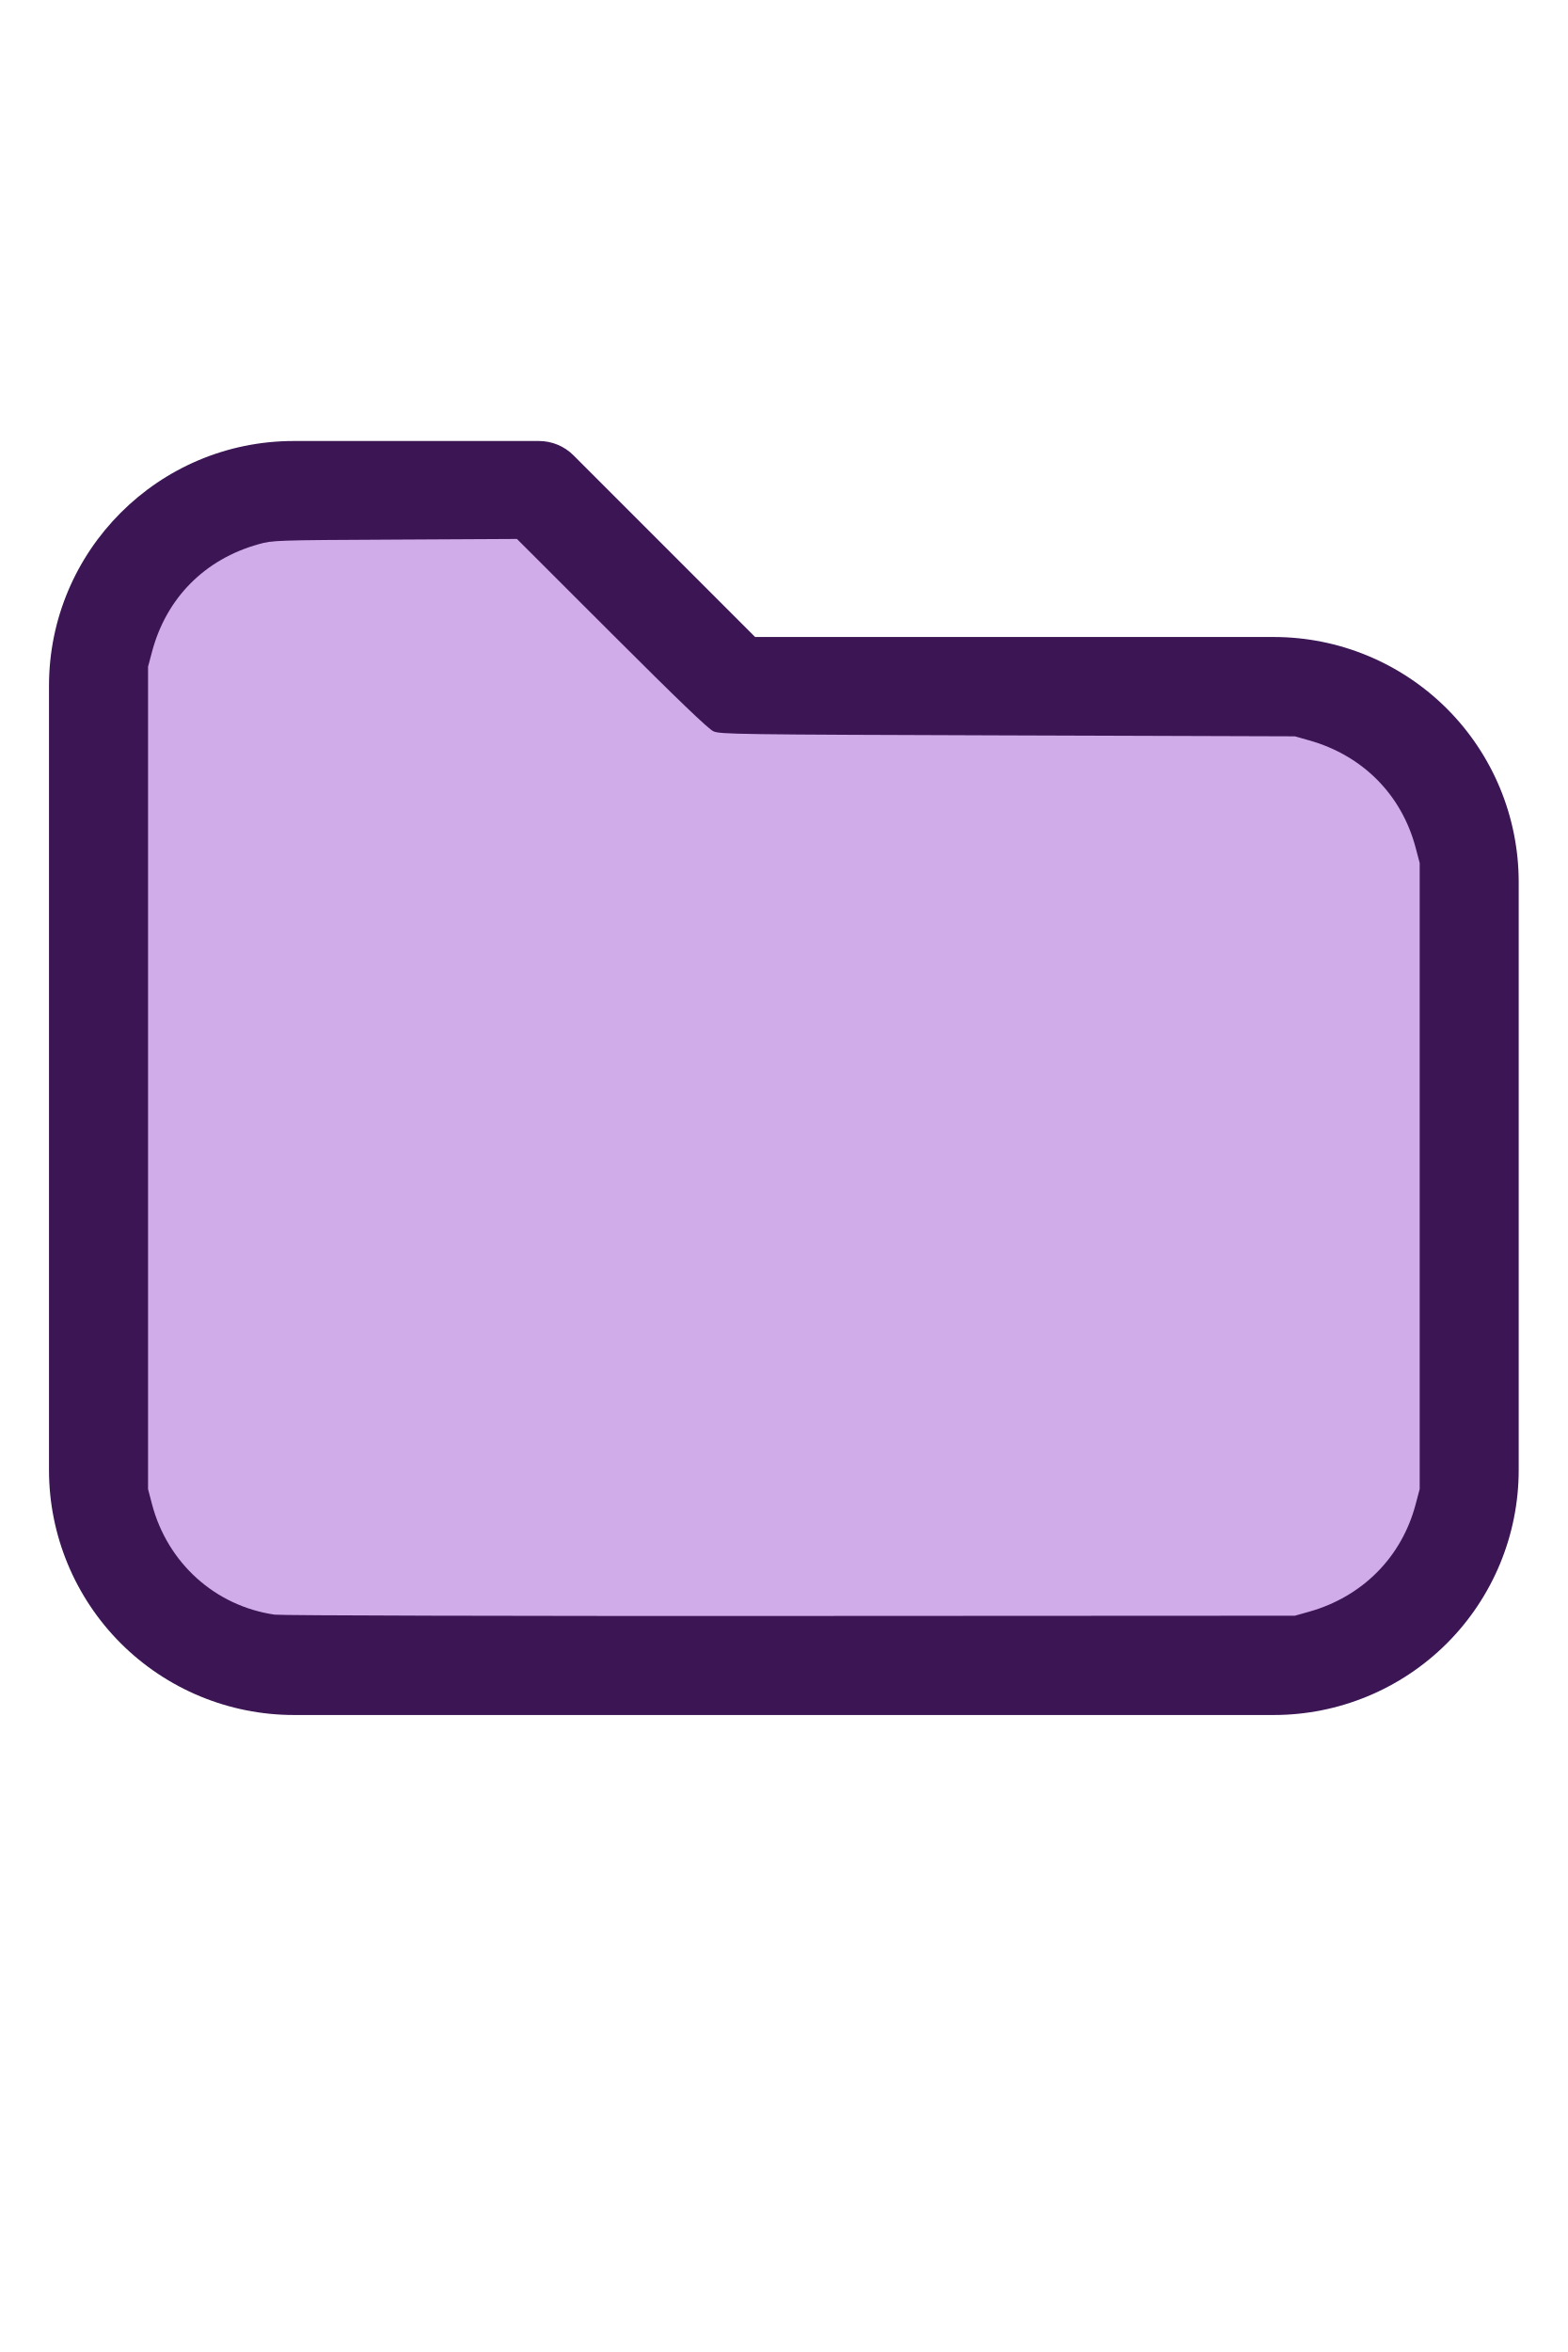
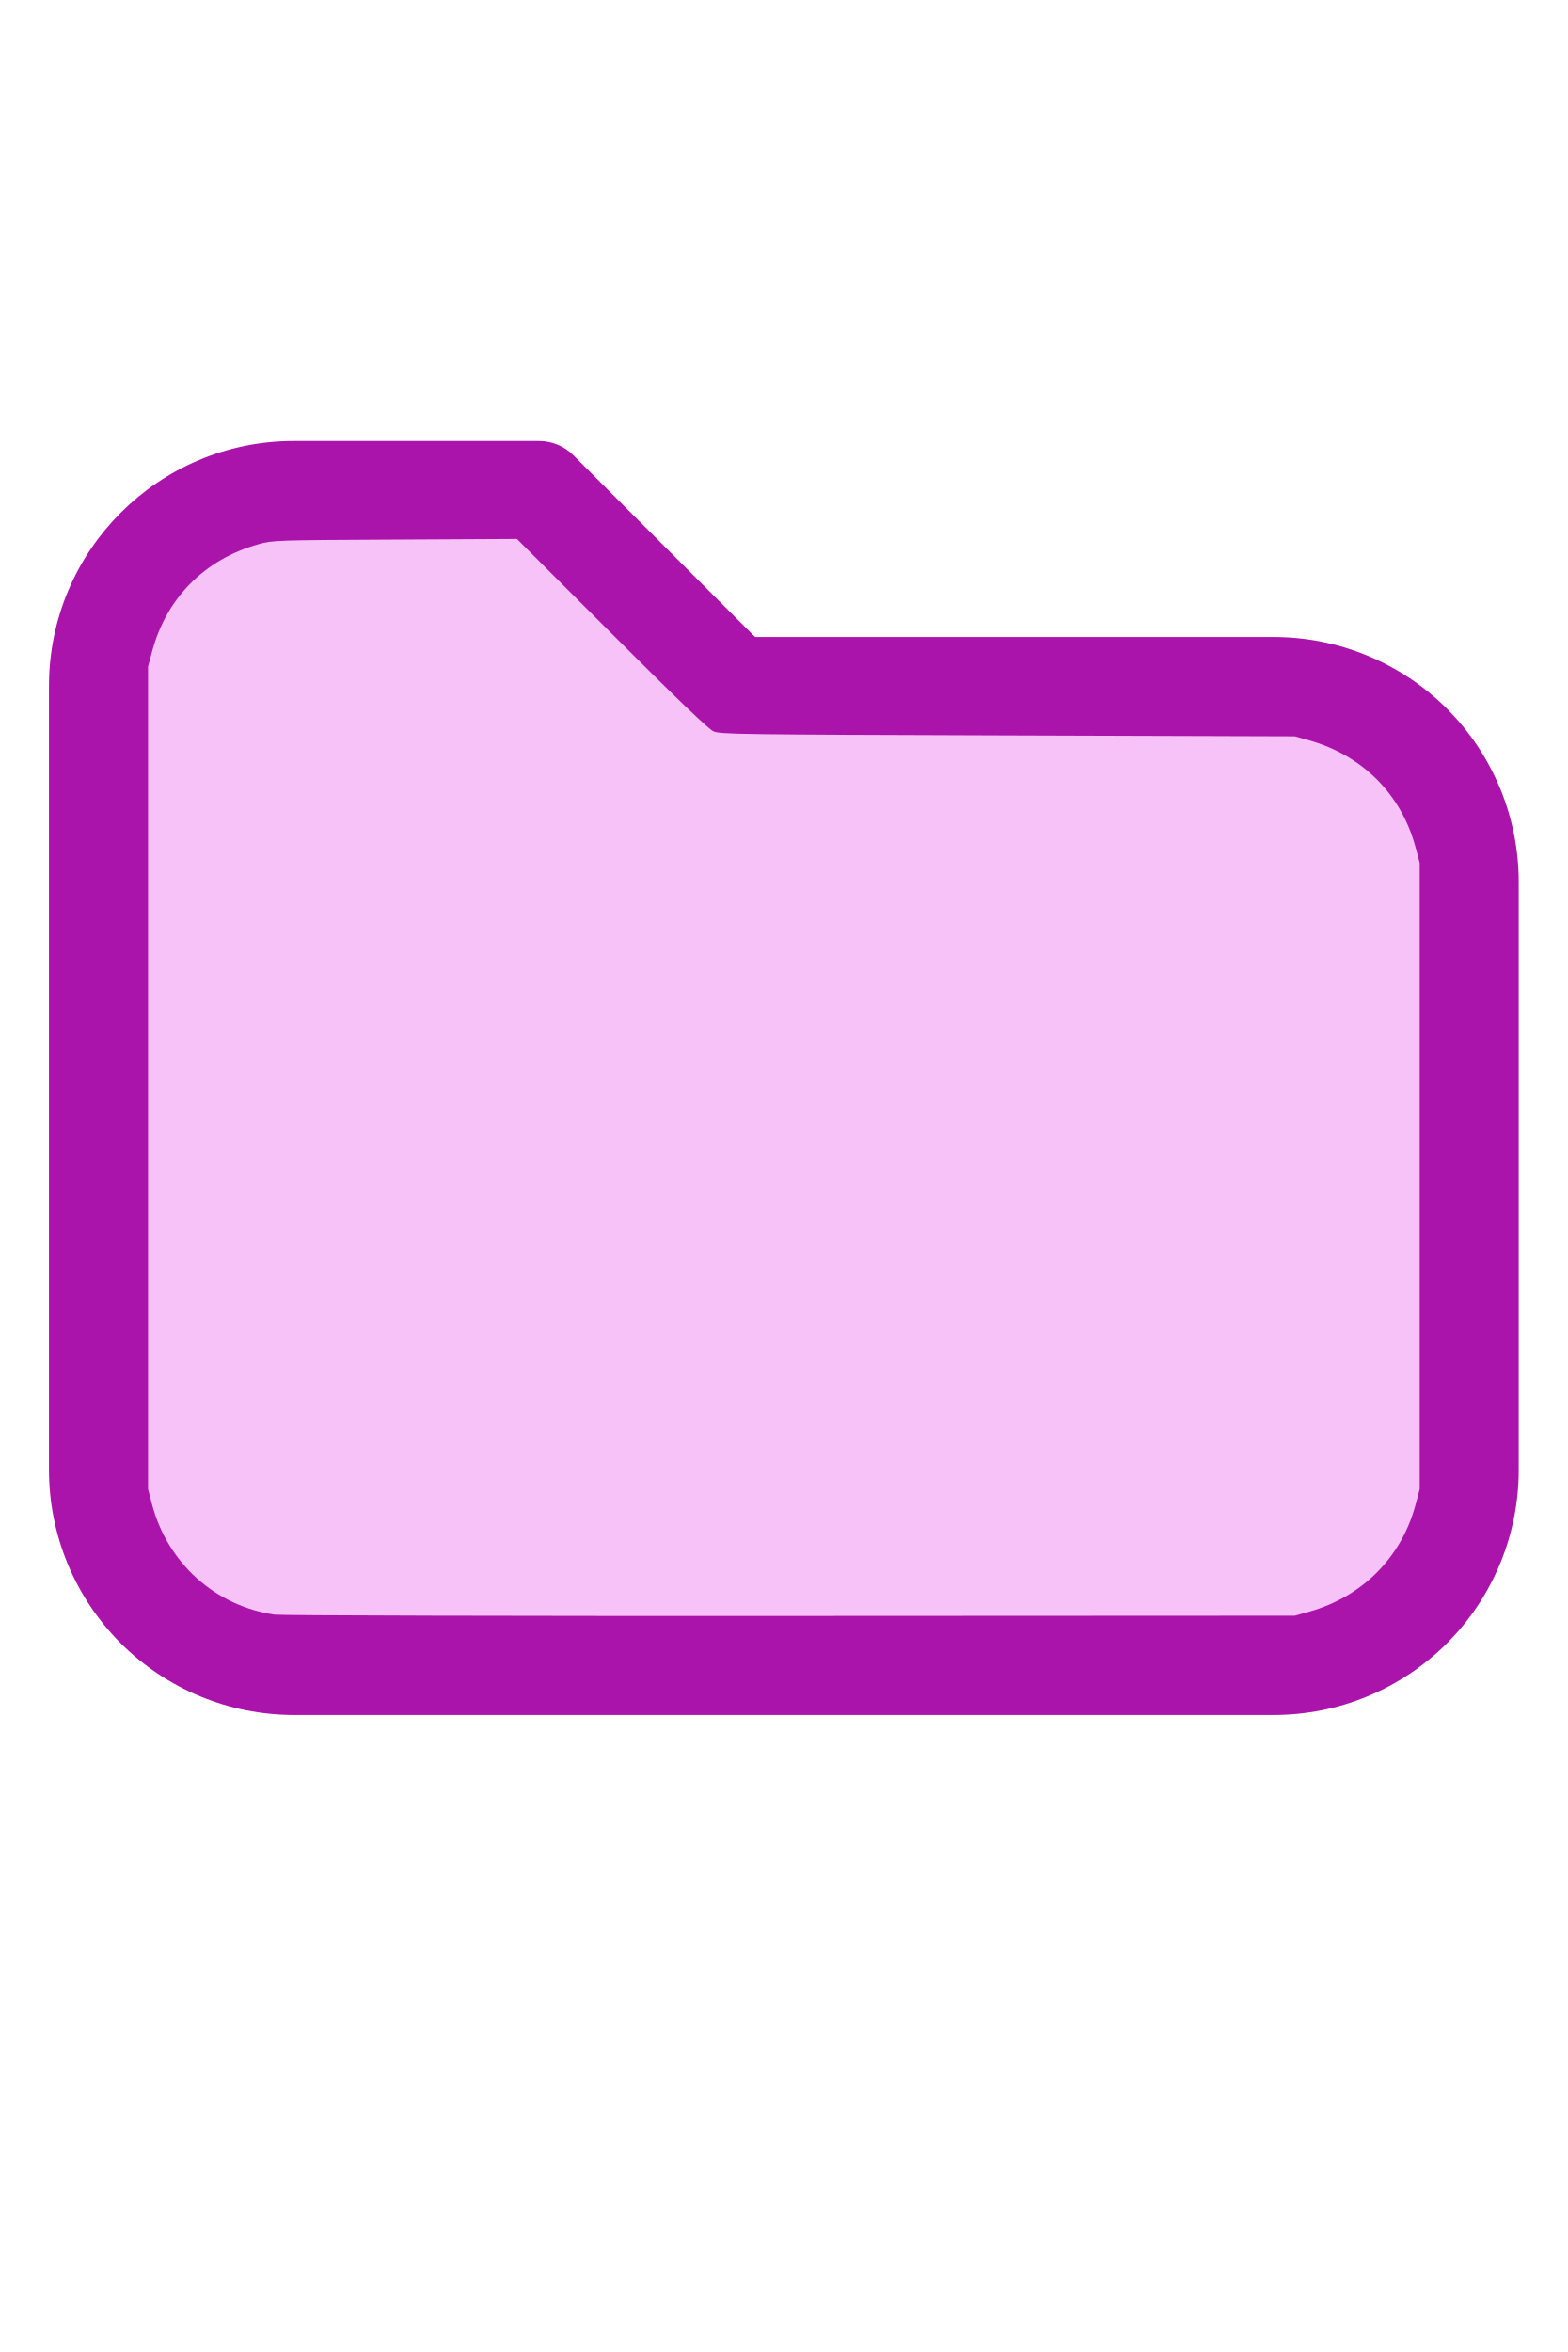
<svg xmlns="http://www.w3.org/2000/svg" version="1.1" width="16" height="24" viewBox="0 0 32 32" xml:space="preserve">
-   <g style="fill:#3B1554;">
+   <g style="fill:#AB14AB;">
    <path d="M1,5.998l-0,16.002c-0,1.326 0.527,2.598 1.464,3.536c0.938,0.937 2.21,1.464 3.536,1.464c5.322,0 14.678,-0 20,0c1.326,0 2.598,-0.527 3.536,-1.464c0.937,-0.938 1.464,-2.21 1.464,-3.536c0,-3.486 0,-8.514 0,-12c0,-1.326 -0.527,-2.598 -1.464,-3.536c-0.938,-0.937 -2.21,-1.464 -3.536,-1.464c-0,0 -10.586,0 -10.586,0c0,-0 -3.707,-3.707 -3.707,-3.707c-0.187,-0.188 -0.442,-0.293 -0.707,-0.293l-5.002,0c-2.76,0 -4.998,2.238 -4.998,4.998Zm2,-0l-0,16.002c-0,0.796 0.316,1.559 0.879,2.121c0.562,0.563 1.325,0.879 2.121,0.879l20,0c0.796,0 1.559,-0.316 2.121,-0.879c0.563,-0.562 0.879,-1.325 0.879,-2.121c0,-3.486 0,-8.514 0,-12c0,-0.796 -0.316,-1.559 -0.879,-2.121c-0.562,-0.563 -1.325,-0.879 -2.121,-0.879c-7.738,0 -11,0 -11,0c-0.265,0 -0.52,-0.105 -0.707,-0.293c-0,0 -3.707,-3.707 -3.707,-3.707c-0,0 -4.588,0 -4.588,0c-1.656,0 -2.998,1.342 -2.998,2.998Z" />
  </g>
-   <g style="fill:#D0ACE9;stroke-width:0;">
+   <g style="fill:#F7C2F7;stroke-width:0;">
    <path d="M 5.606,24.952 C 4.392,24.775 3.42,23.9 3.103,22.699 L 3.022,22.389 V 13.998 5.606 L 3.104,5.298 C 3.396,4.203 4.18,3.412 5.279,3.106 5.565,3.026 5.615,3.024 8.061,3.012 l 2.491,-0.013 1.932,1.93 c 1.344,1.343 1.976,1.95 2.078,1.995 0.137,0.062 0.474,0.066 6.007,0.084 l 5.861,0.019 0.291,0.082 c 1.095,0.308 1.89,1.109 2.176,2.193 l 0.082,0.309 V 16 22.389 l -0.082,0.309 c -0.284,1.079 -1.086,1.888 -2.176,2.194 l -0.291,0.082 -10.303,0.005 c -5.7,0.003 -10.4,-0.009 -10.521,-0.027 z" />
  </g>
</svg>
